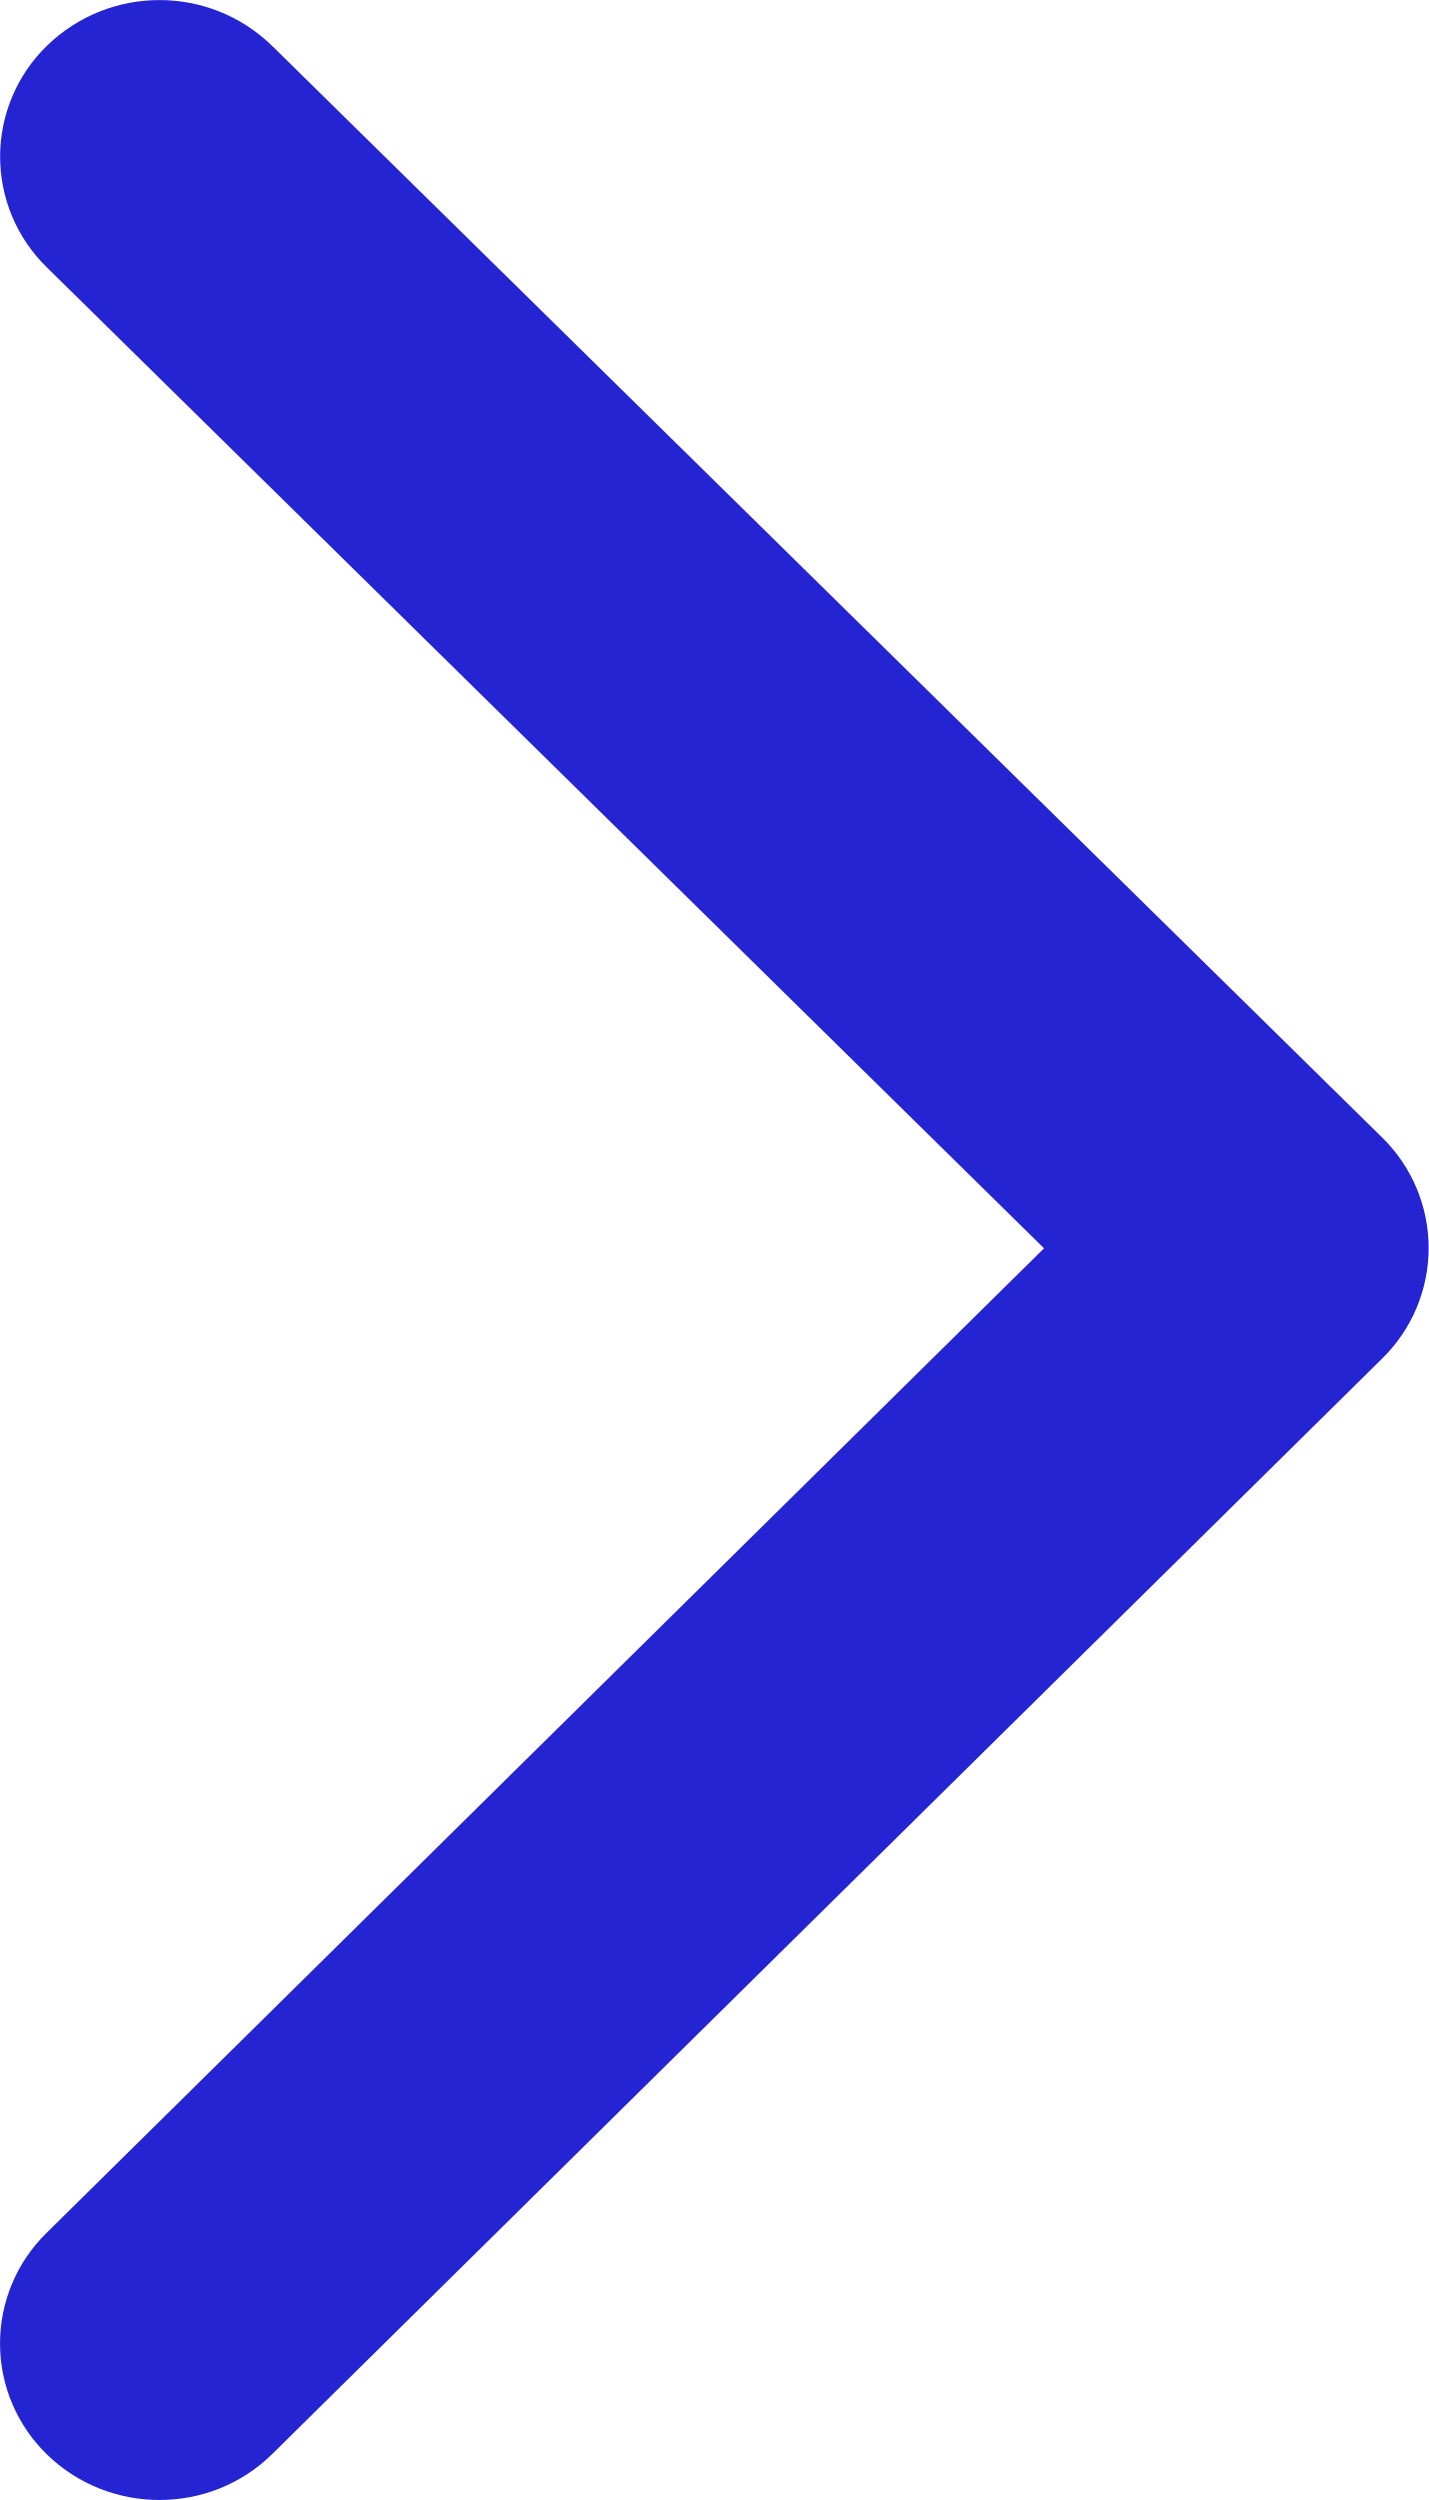
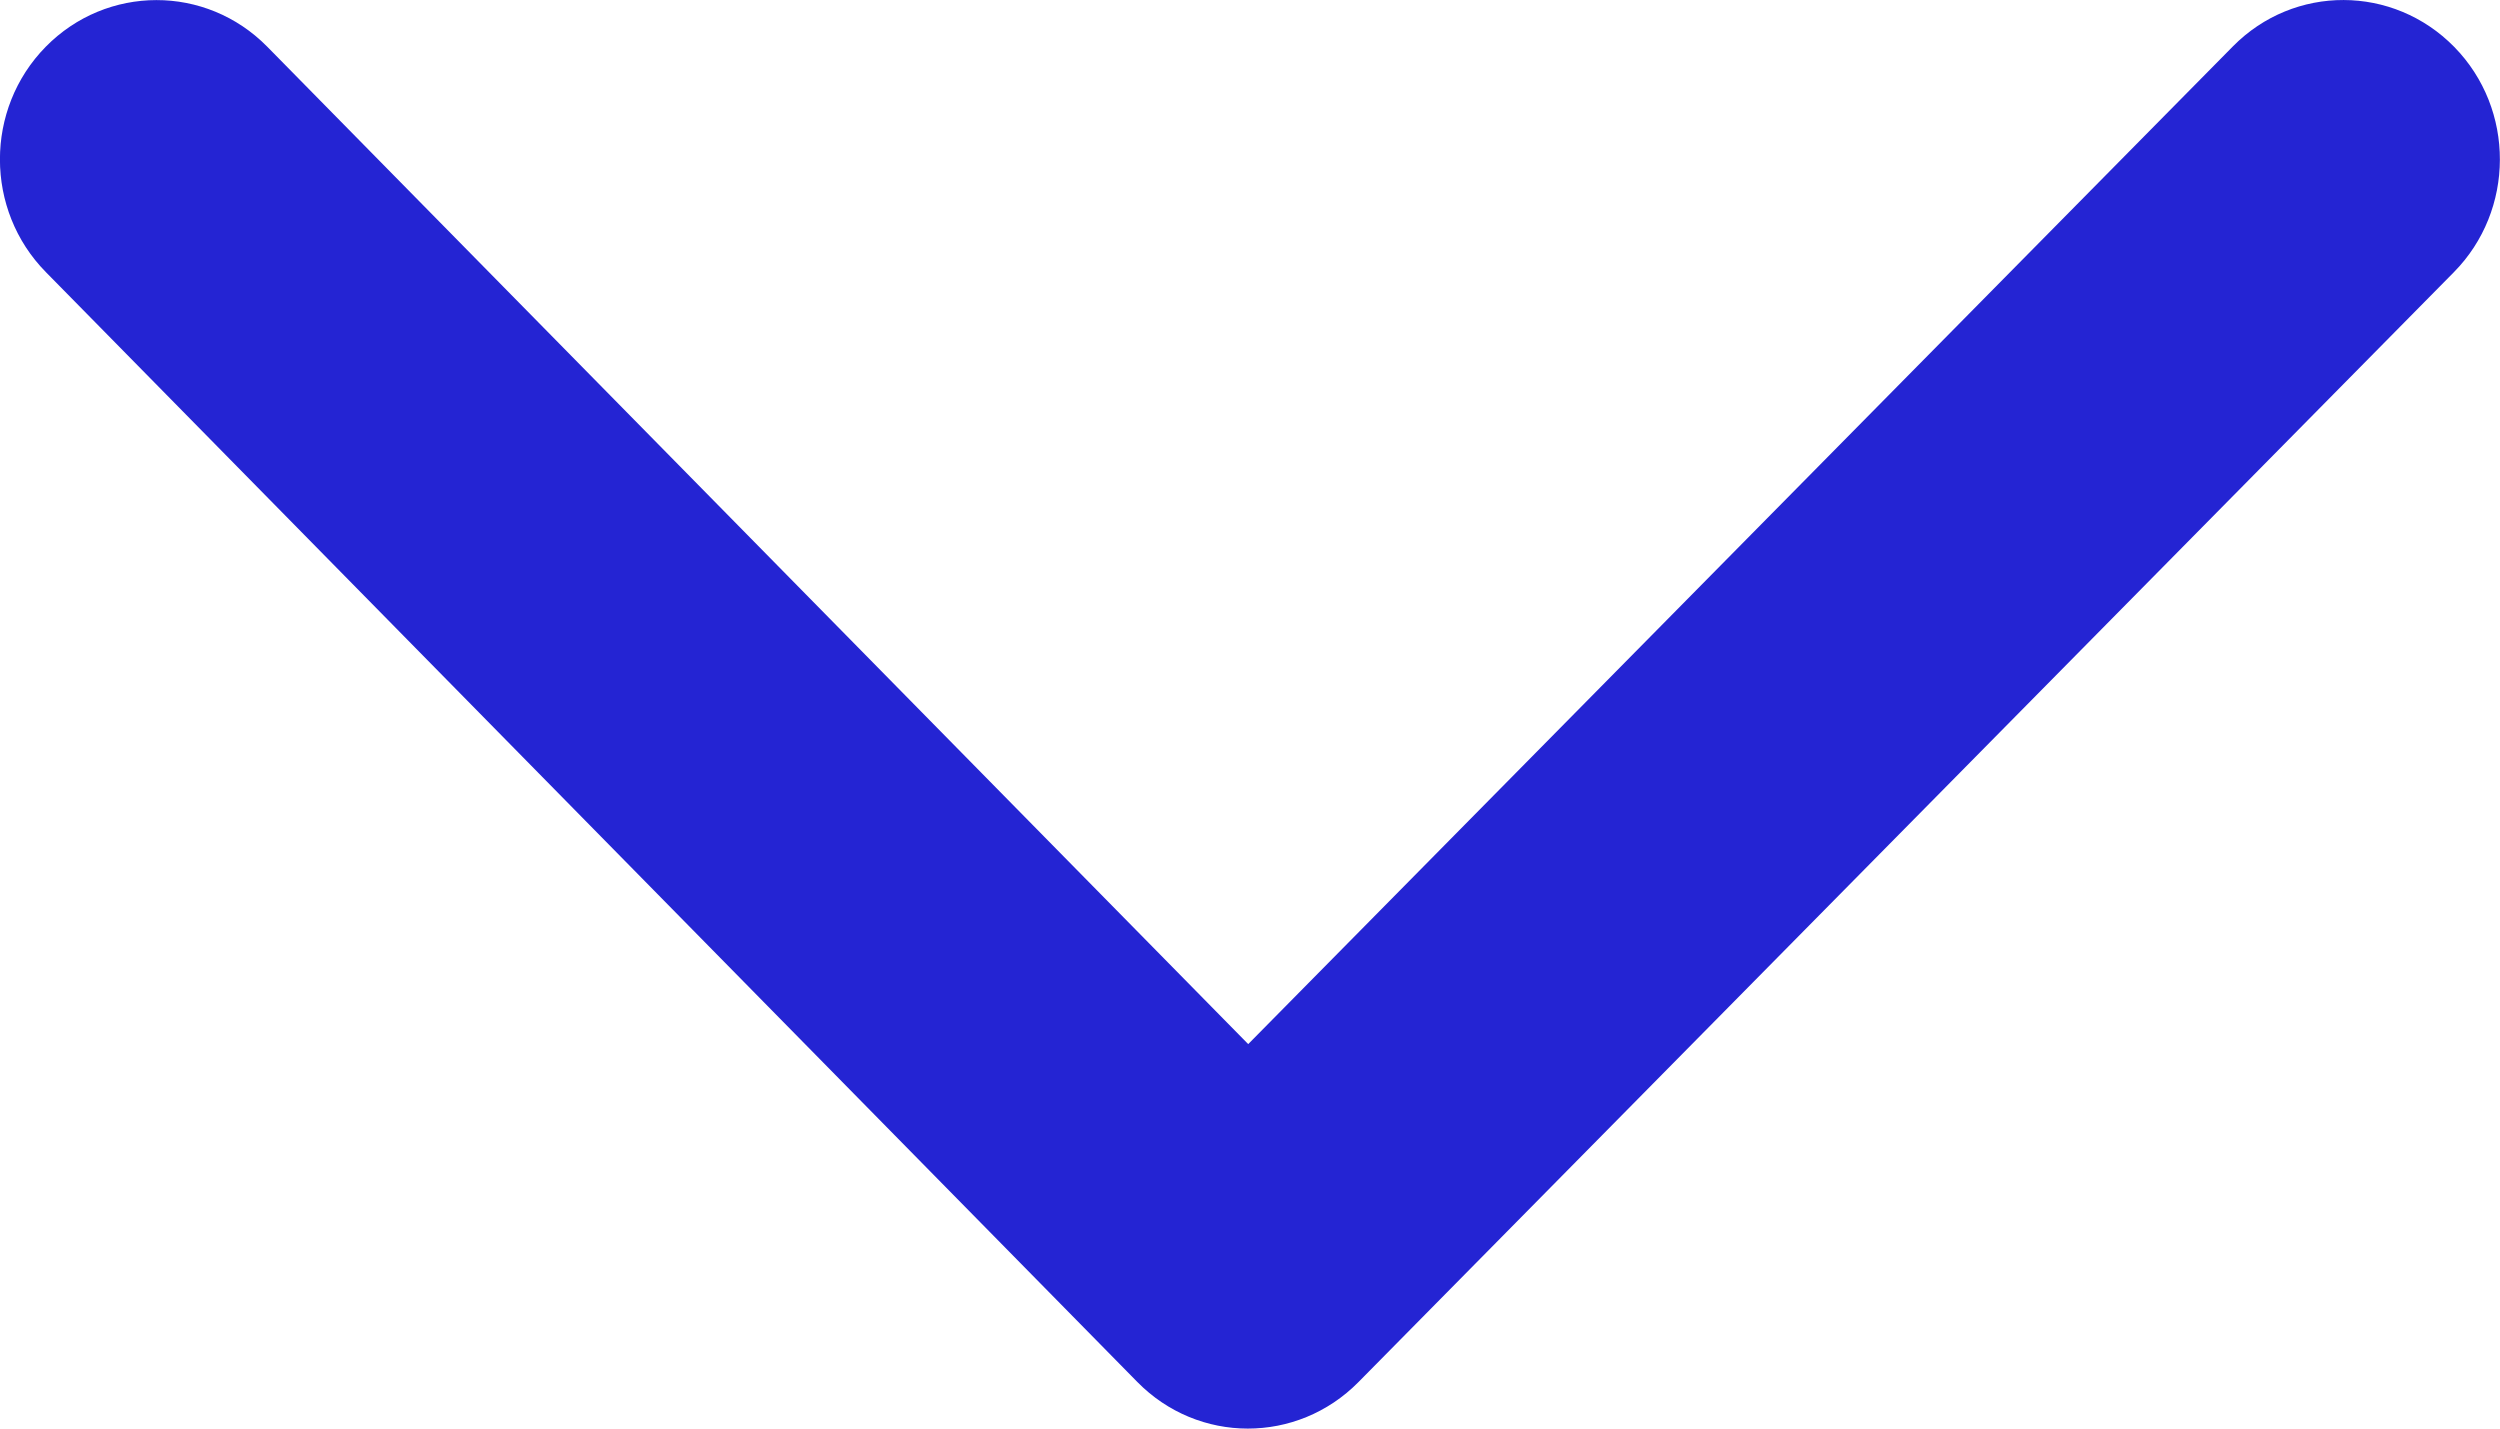
- <svg xmlns="http://www.w3.org/2000/svg" width="8" height="14" viewBox="0 0 8 14">
-   <path fill="#2424D3" fill-rule="nonzero" d="M5.847 6.99L.26 12.505a.866.866 0 0 0 .003 1.24c.35.341.915.34 1.262-.003L7.74 7.608A.866.866 0 0 0 7.74 6.37L1.524.257a.904.904 0 0 0-1.262 0 .866.866 0 0 0 0 1.24L5.846 6.99z" />
+ <svg xmlns="http://www.w3.org/2000/svg" version="1.1" width="14" height="8" viewBox="0 0 14 8">
+   <path fill="#2424d3" d="M6.99 5.847l5.514-5.587c0.343-0.348 0.898-0.346 1.24 0.003s0.34 0.915-0.003 1.262l-6.134 6.215c-0.343 0.347-0.896 0.347-1.238-0.001l-6.112-6.215c-0.343-0.348-0.343-0.914-0.001-1.262s0.897-0.349 1.24-0.001l5.494 5.586z" />
</svg>
